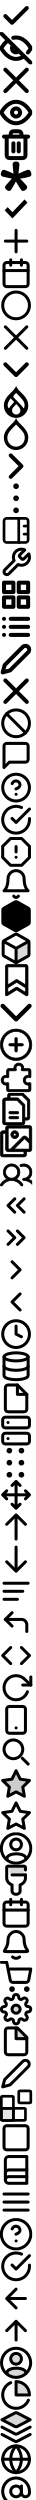
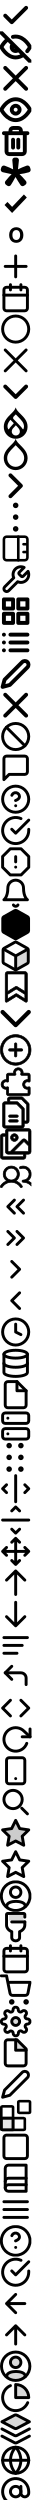
<svg xmlns="http://www.w3.org/2000/svg" xmlns:xlink="http://www.w3.org/1999/xlink">
  <symbol id="checkmark" viewBox="0 0 24 24">
    <path d="M20 6 9 17l-5-5" fill="none" stroke="currentColor" stroke-width="3" stroke-linecap="round" stroke-linejoin="round" />
  </symbol>
  <use xlink:href="#checkmark" width="24" height="24" />
  <view id="checkmark-view" viewBox="0 0 24 24" />
  <symbol id="hide" viewBox="0 0 24 24">
    <path d="M17.94 17.94A10.07 10.07 0 0 1 12 20c-7 0-11-8-11-8a18.45 18.45 0 0 1 5.06-5.94M9.9 4.24A9.12 9.12 0 0 1 12 4c7 0 11 8 11 8a18.5 18.5 0 0 1-2.16 3.19m-6.72-1.07a3 3 0 1 1-4.24-4.24M1 1l22 22" fill="none" stroke="currentColor" stroke-width="3" stroke-linecap="round" stroke-linejoin="round" />
  </symbol>
  <use xlink:href="#hide" y="24" width="24" height="24" />
  <view id="hide-view" viewBox="0 24 24 24" />
  <symbol id="remove" viewBox="0 0 24 24">
    <path d="M20 4 4 20M4 4l16 16" fill="none" stroke="currentColor" stroke-width="3" stroke-linecap="round" stroke-linejoin="round" />
  </symbol>
  <use xlink:href="#remove" y="48" width="24" height="24" />
  <view id="remove-view" viewBox="0 48 24 24" />
  <symbol id="show" viewBox="0 0 24 24">
    <g fill="none" stroke="currentColor" stroke-width="3" stroke-linecap="round" stroke-linejoin="round">
      <path d="M1 12s4-8 11-8 11 8 11 8-4 8-11 8-11-8-11-8z" />
      <circle cx="12" cy="12" r="3" />
    </g>
  </symbol>
  <use xlink:href="#show" y="72" width="24" height="24" />
  <view id="show-view" viewBox="0 72 24 24" />
  <symbol id="trash" viewBox="0 0 24 24">
    <path d="M3 6h18m-2 0v14a2 2 0 0 1-2 2H7a2 2 0 0 1-2-2V6m3 0V4a2 2 0 0 1 2-2h4a2 2 0 0 1 2 2v2m-6 5v6m4-6v6" fill="none" stroke="currentColor" stroke-width="3" stroke-linecap="round" stroke-linejoin="round" />
  </symbol>
  <use xlink:href="#trash" y="96" width="24" height="24" />
  <view id="trash-view" viewBox="0 96 24 24" />
  <symbol id="asterisk" viewBox="0 0 24 24">
    <path fill="currentColor" d="M2.04 11.869a1.973 1.973 0 0 1-1.39-2.53l.388-1.2a1.976 1.976 0 0 1 2.564-1.254c2.867 1.067 5.02 2.008 6.454 2.826-.31-2.963-.521-5.3-.633-7.013C9.35 1.584 10.245.671 11.36.671h1.172c1.129 0 2.036.933 1.96 2.06-.135 1.991-.378 4.307-.734 6.944 1.993-1.004 4.214-1.947 6.668-2.83 1.044-.376 2.182.202 2.524 1.258l.437 1.35c.338 1.045-.23 2.173-1.287 2.477a43.855 43.855 0 0 1-7.143 1.447c1.215 1.057 2.841 2.795 4.88 5.213a1.978 1.978 0 0 1-.38 2.888l-1.005.713c-.89.63-2.124.432-2.736-.472-1.14-1.684-2.421-3.75-3.843-6.2-1.316 2.507-2.515 4.58-3.596 6.212-.6.906-1.828 1.09-2.71.454l-.98-.707a1.986 1.986 0 0 1-.376-2.877c2.115-2.555 3.676-4.296 4.683-5.224-2.375-.459-4.66-.963-6.854-1.508Z" />
  </symbol>
  <use xlink:href="#asterisk" y="120" width="24" height="24" />
  <view id="asterisk-view" viewBox="0 120 24 24" />
  <symbol id="checked" viewBox="0 0 24 24">
    <path fill="currentColor" d="m5.692 10.644 3.58 3.758 9.036-9.489 2.226 2.34L9.272 19.088l-5.806-6.103 2.226-2.34Z" />
  </symbol>
  <use xlink:href="#checked" y="144" width="24" height="24" />
  <view id="checked-view" viewBox="0 144 24 24" />
+   <symbol id="toggle-unchecked" viewBox="0 0 24 24">
+     <path d="M17.898 11.977c0 1.27-.24 2.349-.722 3.239-.477.89-1.129 1.57-1.954 2.04-.822.466-1.747.698-2.773.698-1.034 0-1.962-.234-2.784-.704-.822-.47-1.472-1.15-1.95-2.04C7.24 14.32 7 13.242 7 11.977c0-1.269.239-2.348.716-3.238.477-.89 1.127-1.569 1.949-2.034.822-.47 1.75-.705 2.784-.705 1.026 0 1.95.235 2.773.705.825.465 1.477 1.143 1.954 2.034.481.89.722 1.97.722 3.238Zm-2.495 0c0-.822-.123-1.515-.369-2.08-.242-.564-.585-.992-1.028-1.283-.444-.292-.962-.438-1.557-.438s-1.114.146-1.557.438c-.443.291-.788.72-1.034 1.284-.242.564-.364 1.257-.364 2.08 0 .821.122 1.514.364 2.079.246.564.59.992 1.034 1.284.443.292.962.437 1.557.437s1.114-.145 1.557-.437c.443-.292.786-.72 1.028-1.284.246-.565.37-1.258.37-2.08Z" fill="currentColor" />
+   </symbol>
+   <use xlink:href="#toggle-unchecked" y="168" width="24" height="24" />
+   <view id="toggle-unchecked-view" viewBox="0 168 24 24" />
  <symbol id="add" viewBox="0 0 24 24">
    <path d="M12 4v16m-8-8h16" fill="none" stroke="currentColor" stroke-width="2.25" stroke-linecap="round" stroke-linejoin="round" />
  </symbol>
-   <use xlink:href="#add" y="168" width="24" height="24" />
-   <view id="add-view" viewBox="0 168 24 24" />
+   <use xlink:href="#add" y="192" width="24" height="24" />
+   <view id="add-view" viewBox="0 192 24 24" />
  <symbol id="calendar" viewBox="0 0 24 24">
    <g fill="none" stroke="currentColor" stroke-width="2.25" stroke-linecap="round" stroke-linejoin="round">
      <rect x="3" y="4" width="18" height="18" rx="2" ry="2" />
      <path d="M16 2v4M8 2v4m-5 4h18" />
    </g>
  </symbol>
-   <use xlink:href="#calendar" y="192" width="24" height="24" />
-   <view id="calendar-view" viewBox="0 192 24 24" />
+   <use xlink:href="#calendar" y="216" width="24" height="24" />
+   <view id="calendar-view" viewBox="0 216 24 24" />
  <symbol id="circle" viewBox="0 0 24 24">
    <circle cx="12" cy="12" r="10" fill="none" stroke="currentColor" stroke-width="2.25" stroke-linecap="round" stroke-linejoin="round" />
  </symbol>
-   <use xlink:href="#circle" y="216" width="24" height="24" />
-   <view id="circle-view" viewBox="0 216 24 24" />
+   <use xlink:href="#circle" y="240" width="24" height="24" />
+   <view id="circle-view" viewBox="0 240 24 24" />
  <symbol id="close" viewBox="0 0 24 24">
    <path d="M20 4 4 20M4 4l16 16" fill="none" stroke="currentColor" stroke-width="2.25" stroke-linecap="round" stroke-linejoin="round" />
  </symbol>
-   <use xlink:href="#close" y="240" width="24" height="24" />
-   <view id="close-view" viewBox="0 240 24 24" />
+   <use xlink:href="#close" y="264" width="24" height="24" />
+   <view id="close-view" viewBox="0 264 24 24" />
  <symbol id="drop" viewBox="0 0 24 24">
    <path d="m4 8 8 8 8-8" fill="none" stroke="currentColor" stroke-width="3" stroke-linecap="round" stroke-linejoin="round" />
  </symbol>
-   <use xlink:href="#drop" y="264" width="24" height="24" />
-   <view id="drop-view" viewBox="0 264 24 24" />
+   <use xlink:href="#drop" y="288" width="24" height="24" />
+   <view id="drop-view" viewBox="0 288 24 24" />
  <symbol id="drupal" viewBox="0 0 24 24">
    <path d="M15.792 5.064C14.088 3.408 12.504 1.824 12.024 0c-.48 1.824-2.064 3.408-3.768 5.064-2.496 2.496-5.352 5.352-5.352 9.648-.144 5.016 3.888 9.192 8.904 9.288 5.016.096 9.216-3.888 9.288-8.904v-.384c.048-4.296-2.808-7.152-5.304-9.648ZM7.56 15.528a5.498 5.498 0 0 0-.696 1.128c-.048.048-.096.12-.168.12h-.048c-.216 0-.432-.384-.432-.384-.048-.096-.12-.216-.168-.312L6 15.984c-.552-1.2-.096-2.904-.096-2.904.216-.816.6-1.632 1.08-2.328.312-.432.648-.864.984-1.296l.432.432 2.04 2.064c.096.096.096.216 0 .312L8.328 14.64l-.768.888Zm4.56 5.952c-1.728 0-3.168-1.416-3.12-3.168 0-.768.312-1.512.768-2.064.648-.768 1.464-1.56 2.376-2.592 1.032 1.128 1.728 1.848 2.376 2.736.048.048.096.12.12.216.336.528.552 1.128.552 1.776.072 1.728-1.344 3.096-3.072 3.096Zm5.904-5.016a.497.497 0 0 1-.312.264h-.048a.913.913 0 0 1-.312-.216c-.552-.816-1.176-1.608-1.848-2.28l-.816-.864-2.76-2.856a35.757 35.757 0 0 1-1.632-1.68c0-.048-.048-.048-.048-.048a1.218 1.218 0 0 1-.216-.432v-.096c-.096-.48.096-.96.432-1.296.528-.528 1.08-1.08 1.608-1.632.552.6 1.176 1.2 1.776 1.824 1.2 1.128 2.28 2.376 3.288 3.72.816 1.176 1.248 2.496 1.248 3.936-.096.504-.168 1.104-.36 1.656Z" />
  </symbol>
-   <use xlink:href="#drupal" y="288" width="24" height="24" />
-   <view id="drupal-view" viewBox="0 288 24 24" />
+   <use xlink:href="#drupal" y="312" width="24" height="24" />
+   <view id="drupal-view" viewBox="0 312 24 24" />
  <symbol id="gin" viewBox="0 0 24 24">
    <path d="M12 4.92c.6.696 1.272 1.344 1.92 1.992 2.4 2.4 4.56 4.56 4.56 7.776v.408c-.096 3.528-3 6.384-6.528 6.384h-.12c-1.728-.048-3.384-.744-4.56-1.992-1.176-1.296-1.824-2.952-1.776-4.728v-.048c0-3.216 2.256-5.4 4.56-7.776A49.835 49.835 0 0 0 12 4.92ZM12 0c-.48 1.824-2.088 3.432-3.792 5.04-2.472 2.52-5.328 5.4-5.328 9.648-.12 5.04 3.912 9.216 8.904 9.312H12c4.92 0 9-3.96 9.12-8.904v-.384c0-4.296-2.88-7.128-5.352-9.648C14.088 3.432 12.48 1.824 12 0Z" />
  </symbol>
-   <use xlink:href="#gin" y="312" width="24" height="24" />
-   <view id="gin-view" viewBox="0 312 24 24" />
+   <use xlink:href="#gin" y="336" width="24" height="24" />
+   <view id="gin-view" viewBox="0 336 24 24" />
  <symbol id="handle" viewBox="0 0 24 24">
    <path d="m8 20 8-8-8-8" fill="none" stroke="currentColor" stroke-width="3" stroke-linecap="round" stroke-linejoin="round" />
  </symbol>
-   <use xlink:href="#handle" y="336" width="24" height="24" />
-   <view id="handle-view" viewBox="0 336 24 24" />
+   <use xlink:href="#handle" y="360" width="24" height="24" />
+   <view id="handle-view" viewBox="0 360 24 24" />
  <symbol id="more" viewBox="0 0 24 24">
    <path d="M12 13a1 1 0 1 0 0-2 1 1 0 0 0 0 2Zm0-9a1 1 0 1 0 0-2 1 1 0 0 0 0 2Zm0 18a1 1 0 1 0 0-2 1 1 0 0 0 0 2Z" fill="none" stroke="currentColor" stroke-width="2.25" stroke-linecap="round" stroke-linejoin="round" />
  </symbol>
-   <use xlink:href="#more" y="360" width="24" height="24" />
-   <view id="more-view" viewBox="0 360 24 24" />
+   <use xlink:href="#more" y="384" width="24" height="24" />
+   <view id="more-view" viewBox="0 384 24 24" />
  <symbol id="sidebar" viewBox="0 0 24 24">
    <g fill="none" stroke="currentColor" stroke-width="2" stroke-linecap="round" stroke-linejoin="round">
      <rect x="3" y="3" width="18" height="18" rx="2" ry="2" />
      <path d="M14 3v18m4-12.25h2m-2 6h2" />
    </g>
  </symbol>
-   <use xlink:href="#sidebar" y="384" width="24" height="24" />
-   <view id="sidebar-view" viewBox="0 384 24 24" />
+   <use xlink:href="#sidebar" y="408" width="24" height="24" />
+   <view id="sidebar-view" viewBox="0 408 24 24" />
  <symbol id="tool" viewBox="0 0 24 24">
    <path d="M14.7 6.3a1 1 0 0 0 0 1.4l1.6 1.6a1 1 0 0 0 1.4 0l3.77-3.77a6 6 0 0 1-7.94 7.94l-6.91 6.91a2.12 2.12 0 0 1-3-3l6.91-6.91a6 6 0 0 1 7.94-7.94l-3.76 3.76z" fill="none" stroke="currentColor" stroke-width="2.25" stroke-linecap="round" stroke-linejoin="round" />
  </symbol>
-   <use xlink:href="#tool" y="408" width="24" height="24" />
-   <view id="tool-view" viewBox="0 408 24 24" />
+   <use xlink:href="#tool" y="432" width="24" height="24" />
+   <view id="tool-view" viewBox="0 432 24 24" />
  <symbol id="grid" viewBox="0 0 24 24">
    <path d="M3 3h7v7H3zm11 0h7v7h-7zm0 11h7v7h-7zM3 14h7v7H3z" fill="none" stroke="currentColor" stroke-width="3" stroke-linecap="round" stroke-linejoin="round" />
  </symbol>
-   <use xlink:href="#grid" y="432" width="24" height="24" />
-   <view id="grid-view" viewBox="0 432 24 24" />
+   <use xlink:href="#grid" y="456" width="24" height="24" />
+   <view id="grid-view" viewBox="0 456 24 24" />
  <symbol id="list" viewBox="0 0 24 24">
    <path d="M8 6h13M8 12h13M8 18h13M3 6h.01M3 12h.01M3 18h.01" fill="none" stroke="currentColor" stroke-width="3" stroke-linecap="round" stroke-linejoin="round" />
  </symbol>
-   <use xlink:href="#list" y="456" width="24" height="24" />
-   <view id="list-view" viewBox="0 456 24 24" />
+   <use xlink:href="#list" y="480" width="24" height="24" />
+   <view id="list-view" viewBox="0 480 24 24" />
  <symbol id="media-edit" viewBox="0 0 24 24">
    <path d="M17 3a2.828 2.828 0 1 1 4 4L7.5 20.5 2 22l1.5-5.5L17 3z" fill="none" stroke="currentColor" stroke-width="3" stroke-linecap="round" stroke-linejoin="round" />
  </symbol>
-   <use xlink:href="#media-edit" y="480" width="24" height="24" />
-   <view id="media-edit-view" viewBox="0 480 24 24" />
+   <use xlink:href="#media-edit" y="504" width="24" height="24" />
+   <view id="media-edit-view" viewBox="0 504 24 24" />
  <symbol id="media-remove" viewBox="0 0 24 24">
    <path d="M20 4 4 20M4 4l16 16" fill="none" stroke="currentColor" stroke-width="3" stroke-linecap="round" stroke-linejoin="round" />
  </symbol>
-   <use xlink:href="#media-remove" y="504" width="24" height="24" />
-   <view id="media-remove-view" viewBox="0 504 24 24" />
+   <use xlink:href="#media-remove" y="528" width="24" height="24" />
+   <view id="media-remove-view" viewBox="0 528 24 24" />
  <symbol id="error" viewBox="0 0 24 24">
    <g fill="none" stroke="currentColor" stroke-width="2.25" stroke-linecap="round" stroke-linejoin="round">
      <circle cx="12" cy="12" r="10" />
      <path d="m4.93 4.93 14.14 14.14" />
    </g>
  </symbol>
-   <use xlink:href="#error" y="528" width="24" height="24" />
-   <view id="error-view" viewBox="0 528 24 24" />
+   <use xlink:href="#error" y="552" width="24" height="24" />
+   <view id="error-view" viewBox="0 552 24 24" />
  <symbol id="info" viewBox="0 0 24 24">
    <path d="M21 15a2 2 0 0 1-2 2H7l-4 4V5a2 2 0 0 1 2-2h14a2 2 0 0 1 2 2z" fill="none" stroke="currentColor" stroke-width="2.25" stroke-linecap="round" stroke-linejoin="round" />
  </symbol>
-   <use xlink:href="#info" y="552" width="24" height="24" />
-   <view id="info-view" viewBox="0 552 24 24" />
+   <use xlink:href="#info" y="576" width="24" height="24" />
+   <view id="info-view" viewBox="0 576 24 24" />
  <symbol id="question" viewBox="0 0 24 24">
    <g fill="none" stroke="currentColor" stroke-width="2.25" stroke-linecap="round" stroke-linejoin="round">
      <circle cx="12" cy="12" r="10" />
      <path d="M9.09 9a3 3 0 0 1 5.83 1c0 2-3 3-3 3m.08 4h.01" />
    </g>
  </symbol>
-   <use xlink:href="#question" y="576" width="24" height="24" />
-   <view id="question-view" viewBox="0 576 24 24" />
+   <use xlink:href="#question" y="600" width="24" height="24" />
+   <view id="question-view" viewBox="0 600 24 24" />
  <symbol id="status" viewBox="0 0 24 24">
    <g fill="none" stroke="currentColor" stroke-width="2.25" stroke-linecap="round" stroke-linejoin="round">
      <path d="M22 11.08V12a10 10 0 1 1-5.93-9.14" />
      <path d="M22 4 12 14.01l-3-3" />
    </g>
  </symbol>
-   <use xlink:href="#status" y="600" width="24" height="24" />
-   <view id="status-view" viewBox="0 600 24 24" />
+   <use xlink:href="#status" y="624" width="24" height="24" />
+   <view id="status-view" viewBox="0 624 24 24" />
  <symbol id="warning" viewBox="0 0 24 24">
    <path d="M7.86 2h8.28L22 7.86v8.28L16.14 22H7.86L2 16.14V7.86L7.86 2zM12 8v4m0 4h.01" fill="none" stroke="currentColor" stroke-width="2.25" stroke-linecap="round" stroke-linejoin="round" />
  </symbol>
-   <use xlink:href="#warning" y="624" width="24" height="24" />
-   <view id="warning-view" viewBox="0 624 24 24" />
+   <use xlink:href="#warning" y="648" width="24" height="24" />
+   <view id="warning-view" viewBox="0 648 24 24" />
  <symbol id="announcement" viewBox="0 0 24 24">
    <path d="M18 8A6 6 0 0 0 6 8c0 7-3 9-3 9h18s-3-2-3-9m-4.27 13a2 2 0 0 1-3.46 0" fill="none" stroke="currentColor" stroke-width="2.25" stroke-linecap="round" stroke-linejoin="round" />
  </symbol>
-   <use xlink:href="#announcement" y="648" width="24" height="24" />
-   <view id="announcement-view" viewBox="0 648 24 24" />
+   <use xlink:href="#announcement" y="672" width="24" height="24" />
+   <view id="announcement-view" viewBox="0 672 24 24" />
  <symbol id="block" viewBox="0 0 24 24">
    <g stroke="currentColor" stroke-width="2.25" stroke-linecap="round" stroke-linejoin="round">
      <path d="M12.667 1.3h0l.005.003 8.55 4.798.003.001c.2.114.364.277.477.469.114.193.173.41.173.63V16.8c0 .22-.06.436-.173.63a1.298 1.298 0 0 1-.477.468h-.002l-8.551 4.8-.005.002a1.353 1.353 0 0 1-1.334 0l-.005-.003-8.55-4.798-.003-.001a1.298 1.298 0 0 1-.477-.469 1.243 1.243 0 0 1-.173-.629V7.2c0-.22.06-.437.173-.63a1.298 1.298 0 0 1 .48-.469l8.55-4.798h0l.005-.003a1.354 1.354 0 0 1 1.334 0Z" />
      <path d="m3 7 9 5 9-5m-9 16V12" />
    </g>
  </symbol>
-   <use xlink:href="#block" y="672" width="24" height="24" />
-   <view id="block-view" viewBox="0 672 24 24" />
+   <use xlink:href="#block" y="696" width="24" height="24" />
+   <view id="block-view" viewBox="0 696 24 24" />
  <symbol id="blocks" viewBox="0 0 24 24">
    <g fill="none" stroke="currentColor" stroke-width="2.25" stroke-linecap="round" stroke-linejoin="round">
      <path d="M12.643 1.544h0l.004.002 8.373 4.699h.002c.193.11.35.266.459.45.109.186.165.394.166.605v9.4c0 .21-.057.42-.166.604a1.248 1.248 0 0 1-.46.452l-8.374 4.698-.004.002a1.301 1.301 0 0 1-1.284 0l-.004-.002-8.373-4.698-.002-.002a1.248 1.248 0 0 1-.46-.45 1.193 1.193 0 0 1-.165-.604V7.3c0-.211.057-.42.166-.604.109-.185.266-.34.459-.45l.002-.001 8.373-4.699h0l.004-.002a1.303 1.303 0 0 1 1.284 0Z" />
      <path d="M3.188 7.104 12.001 12l8.812-4.896M12 22.77V12" />
    </g>
    <path d="m12 12 9.5-5v10.5L12 23V12Z" fill="currentColor" fill-opacity=".15" />
  </symbol>
-   <use xlink:href="#blocks" y="696" width="24" height="24" />
-   <view id="blocks-view" viewBox="0 696 24 24" />
+   <use xlink:href="#blocks" y="720" width="24" height="24" />
+   <view id="blocks-view" viewBox="0 720 24 24" />
  <symbol id="bookmarks" viewBox="0 0 24 24">
    <path d="M19.04 0H5.88A1.88 1.88 0 0 0 4 1.88v20.68a.94.94 0 0 0 1.438.797l7.022-4.389 7.023 4.389a.939.939 0 0 0 1.437-.797V1.88A1.88 1.88 0 0 0 19.04 0Zm0 1.88v13.345l-6.083-3.801a.94.94 0 0 0-.996 0l-6.081 3.8V1.88h13.16Zm-6.083 15.184a.94.94 0 0 0-.996 0l-6.081 3.8v-3.423l6.58-4.113 6.58 4.113v3.424l-6.083-3.801Z" fill="currentColor" stroke="currentColor" stroke-width=".5" stroke-linecap="round" stroke-linejoin="round" />
  </symbol>
-   <use xlink:href="#bookmarks" y="720" width="24" height="24" />
-   <view id="bookmarks-view" viewBox="0 720 24 24" />
+   <use xlink:href="#bookmarks" y="744" width="24" height="24" />
+   <view id="bookmarks-view" viewBox="0 744 24 24" />
  <symbol id="chevron-down" viewBox="0 0 24 24">
    <path d="m2 7 10 10L22 7" fill="none" stroke="currentColor" stroke-width="3.25" stroke-linecap="round" stroke-linejoin="round" />
  </symbol>
-   <use xlink:href="#chevron-down" y="744" width="24" height="24" />
-   <view id="chevron-down-view" viewBox="0 744 24 24" />
+   <use xlink:href="#chevron-down" y="768" width="24" height="24" />
+   <view id="chevron-down-view" viewBox="0 768 24 24" />
  <symbol id="create" viewBox="0 0 24 24">
    <path d="M12 .25A11.75 11.75 0 1 0 23.75 12 11.762 11.762 0 0 0 12 .25Zm0 21.692A9.943 9.943 0 1 1 21.942 12 9.954 9.954 0 0 1 12 21.942ZM17.423 12a.903.903 0 0 1-.904.904h-3.615v3.615a.904.904 0 1 1-1.808 0v-3.615H7.481a.904.904 0 1 1 0-1.808h3.615V7.481a.904.904 0 1 1 1.808 0v3.615h3.615a.903.903 0 0 1 .904.904Z" fill="currentColor" stroke="currentColor" stroke-width=".5" stroke-linecap="round" stroke-linejoin="round" />
  </symbol>
-   <use xlink:href="#create" y="768" width="24" height="24" />
-   <view id="create-view" viewBox="0 768 24 24" />
+   <use xlink:href="#create" y="792" width="24" height="24" />
+   <view id="create-view" viewBox="0 792 24 24" />
  <symbol id="extend-new" viewBox="0 0 24 24">
    <path d="M22.715 16.35a.825.825 0 0 0-.793-.048 2.063 2.063 0 1 1 0-3.729.825.825 0 0 0 1.178-.746V7.425a1.65 1.65 0 0 0-1.65-1.65h-3.736a3.725 3.725 0 0 0-1.148-3.119 3.713 3.713 0 0 0-6.23 3.119H6.6a1.65 1.65 0 0 0-1.65 1.65v3.322a3.726 3.726 0 0 0-3.91 2.437 3.72 3.72 0 0 0 3.91 4.947v3.319A1.65 1.65 0 0 0 6.6 23.1h14.85a1.65 1.65 0 0 0 1.65-1.65v-4.402a.824.824 0 0 0-.385-.699Zm-1.265 5.1H6.6v-4.402a.825.825 0 0 0-1.18-.746 2.061 2.061 0 1 1 0-3.729.825.825 0 0 0 1.18-.746V7.425h4.815a.825.825 0 0 0 .746-1.18 2.063 2.063 0 1 1 3.729 0 .825.825 0 0 0 .745 1.18h4.815v3.324a3.713 3.713 0 1 0 0 7.379v3.322Z" fill="currentColor" stroke="currentColor" stroke-width=".55" stroke-linecap="round" stroke-linejoin="round" />
  </symbol>
-   <use xlink:href="#extend-new" y="792" width="24" height="24" />
-   <view id="extend-new-view" viewBox="0 792 24 24" />
+   <use xlink:href="#extend-new" y="816" width="24" height="24" />
+   <view id="extend-new-view" viewBox="0 816 24 24" />
  <symbol id="files" viewBox="0 0 24 24">
    <path d="M22.005 4.841 17.397.233a.92.92 0 0 0-.651-.27H7.53a1.843 1.843 0 0 0-1.844 1.844V3.65H3.843A1.843 1.843 0 0 0 2 5.493v16.589a1.844 1.844 0 0 0 1.843 1.843h12.902a1.843 1.843 0 0 0 1.844-1.843v-1.843h1.843a1.843 1.843 0 0 0 1.843-1.844V5.493a.922.922 0 0 0-.27-.652Zm-5.26 17.24H3.844V5.494h8.835l4.067 4.068v12.521Zm3.687-3.686h-1.843V9.18a.92.92 0 0 0-.27-.652L13.711 3.92a.922.922 0 0 0-.652-.27H7.53V1.807h8.835l4.068 4.067v12.521ZM13.98 14.71a.921.921 0 0 1-.922.922H7.53a.921.921 0 1 1 0-1.844h5.53a.921.921 0 0 1 .922.922Zm0 3.686a.921.921 0 0 1-.922.922H7.53a.921.921 0 1 1 0-1.843h5.53a.921.921 0 0 1 .922.921Z" fill="currentColor" stroke="currentColor" stroke-width=".5" stroke-linecap="round" stroke-linejoin="round" />
  </symbol>
-   <use xlink:href="#files" y="816" width="24" height="24" />
-   <view id="files-view" viewBox="0 816 24 24" />
+   <use xlink:href="#files" y="840" width="24" height="24" />
+   <view id="files-view" viewBox="0 840 24 24" />
  <symbol id="media" viewBox="0 0 24 24">
    <path d="M21.792.25H6.125a1.958 1.958 0 0 0-1.958 1.958v1.959H2.208A1.958 1.958 0 0 0 .25 6.125v15.667a1.959 1.959 0 0 0 1.958 1.958h15.667a1.959 1.959 0 0 0 1.958-1.958v-1.959h1.959a1.958 1.958 0 0 0 1.958-1.958V2.208A1.959 1.959 0 0 0 21.792.25ZM6.125 2.208h15.667V10.7l-2.044-2.044a1.959 1.959 0 0 0-2.769 0l-9.218 9.219H6.125V2.208Zm11.75 19.584H2.208V6.125h1.959v11.75a1.959 1.959 0 0 0 1.958 1.958h11.75v1.959Zm3.917-3.917h-11.26l7.833-7.833 3.427 3.427v4.406ZM11.02 10.042a2.938 2.938 0 1 0 0-5.876 2.938 2.938 0 0 0 0 5.876Zm0-3.917a.98.98 0 1 1 0 1.96.98.98 0 0 1 0-1.96Z" fill="currentColor" stroke="currentColor" stroke-width=".5" stroke-linecap="round" stroke-linejoin="round" />
  </symbol>
-   <use xlink:href="#media" y="840" width="24" height="24" />
-   <view id="media-view" viewBox="0 840 24 24" />
+   <use xlink:href="#media" y="864" width="24" height="24" />
+   <view id="media-view" viewBox="0 864 24 24" />
  <symbol id="people-new" viewBox="0 0 24 24">
    <path d="M12.091 16.286a6.188 6.188 0 1 0-6.857 0 9.881 9.881 0 0 0-4.871 3.888.825.825 0 1 0 1.382.902 8.25 8.25 0 0 1 13.833 0 .825.825 0 0 0 1.382-.902 9.881 9.881 0 0 0-4.87-3.888Zm-7.966-5.148a4.538 4.538 0 1 1 9.075 0 4.538 4.538 0 0 1-9.075 0Zm21.67 10.178a.825.825 0 0 1-1.14-.24 8.232 8.232 0 0 0-6.917-3.751.825.825 0 0 1 0-1.65 4.538 4.538 0 1 0-1.686-8.753.825.825 0 1 1-.612-1.53 6.188 6.188 0 0 1 5.726 10.894 9.881 9.881 0 0 1 4.87 3.888.825.825 0 0 1-.24 1.142Z" fill="currentColor" stroke="currentColor" stroke-width=".55" stroke-linecap="round" stroke-linejoin="round" />
  </symbol>
-   <use xlink:href="#people-new" y="864" width="24" height="24" />
-   <view id="people-new-view" viewBox="0 864 24 24" />
+   <use xlink:href="#people-new" y="888" width="24" height="24" />
+   <view id="people-new-view" viewBox="0 888 24 24" />
  <symbol id="first" viewBox="0 0 24 24">
    <path d="m11 17-5-5 5-5m7 10-5-5 5-5" fill="none" stroke="currentColor" stroke-width="2.25" stroke-linecap="round" stroke-linejoin="round" />
  </symbol>
-   <use xlink:href="#first" y="888" width="24" height="24" />
-   <view id="first-view" viewBox="0 888 24 24" />
+   <use xlink:href="#first" y="912" width="24" height="24" />
+   <view id="first-view" viewBox="0 912 24 24" />
  <symbol id="last" viewBox="0 0 24 24">
    <path d="m13 17 5-5-5-5M6 17l5-5-5-5" fill="none" stroke="currentColor" stroke-width="2.25" stroke-linecap="round" stroke-linejoin="round" />
  </symbol>
-   <use xlink:href="#last" y="912" width="24" height="24" />
-   <view id="last-view" viewBox="0 912 24 24" />
+   <use xlink:href="#last" y="936" width="24" height="24" />
+   <view id="last-view" viewBox="0 936 24 24" />
  <symbol id="next" viewBox="0 0 24 24">
    <path d="m9 18 6-6-6-6" fill="none" stroke="currentColor" stroke-width="2.25" stroke-linecap="round" stroke-linejoin="round" />
  </symbol>
-   <use xlink:href="#next" y="936" width="24" height="24" />
-   <view id="next-view" viewBox="0 936 24 24" />
+   <use xlink:href="#next" y="960" width="24" height="24" />
+   <view id="next-view" viewBox="0 960 24 24" />
  <symbol id="prev" viewBox="0 0 24 24">
    <path d="m15 18-6-6 6-6" fill="none" stroke="currentColor" stroke-width="2.25" stroke-linecap="round" stroke-linejoin="round" />
  </symbol>
-   <use xlink:href="#prev" y="960" width="24" height="24" />
-   <view id="prev-view" viewBox="0 960 24 24" />
+   <use xlink:href="#prev" y="984" width="24" height="24" />
+   <view id="prev-view" viewBox="0 984 24 24" />
  <symbol id="clock" viewBox="0 0 24 24">
    <g fill="none" stroke="currentColor" stroke-width="2.25" stroke-linecap="round" stroke-linejoin="round">
      <circle cx="12" cy="12" r="10" />
      <path d="M12 6v6l4 2" />
    </g>
  </symbol>
-   <use xlink:href="#clock" y="984" width="24" height="24" />
-   <view id="clock-view" viewBox="0 984 24 24" />
+   <use xlink:href="#clock" y="1008" width="24" height="24" />
+   <view id="clock-view" viewBox="0 1008 24 24" />
  <symbol id="database" viewBox="0 0 24 24">
    <g fill="none" stroke="currentColor" stroke-width="2.25" stroke-linecap="round" stroke-linejoin="round">
      <ellipse cx="12" cy="5" rx="9" ry="3" />
      <path d="M21 12c0 1.66-4 3-9 3s-9-1.34-9-3" />
      <path d="M3 5v14c0 1.66 4 3 9 3s9-1.34 9-3V5" />
    </g>
  </symbol>
-   <use xlink:href="#database" y="1008" width="24" height="24" />
-   <view id="database-view" viewBox="0 1008 24 24" />
+   <use xlink:href="#database" y="1032" width="24" height="24" />
+   <view id="database-view" viewBox="0 1032 24 24" />
  <symbol id="php" viewBox="0 0 24 24">
    <g fill="none" stroke="currentColor" stroke-width="2.25" stroke-linecap="round" stroke-linejoin="round">
      <path d="M13 2H6a2 2 0 0 0-2 2v16a2 2 0 0 0 2 2h12a2 2 0 0 0 2-2V9z" />
      <path d="M13 2v7h7" />
    </g>
  </symbol>
-   <use xlink:href="#php" y="1032" width="24" height="24" />
-   <view id="php-view" viewBox="0 1032 24 24" />
+   <use xlink:href="#php" y="1056" width="24" height="24" />
+   <view id="php-view" viewBox="0 1056 24 24" />
  <symbol id="server" viewBox="0 0 24 24">
    <g fill="none" stroke="currentColor" stroke-width="2.25" stroke-linecap="round" stroke-linejoin="round">
      <rect x="2" y="2" width="20" height="8" rx="2" ry="2" />
      <rect x="2" y="14" width="20" height="8" rx="2" ry="2" />
      <path d="M6 6h.01M6 18h.01" />
    </g>
  </symbol>
-   <use xlink:href="#server" y="1056" width="24" height="24" />
-   <view id="server-view" viewBox="0 1056 24 24" />
+   <use xlink:href="#server" y="1080" width="24" height="24" />
+   <view id="server-view" viewBox="0 1080 24 24" />
  <symbol id="drag-dots" viewBox="0 0 24 24">
    <path d="M7 13a1 1 0 1 0 0-2 1 1 0 0 0 0 2Zm0-9a1 1 0 1 0 0-2 1 1 0 0 0 0 2Zm0 18a1 1 0 1 0 0-2 1 1 0 0 0 0 2Zm9-9a1 1 0 1 0 0-2 1 1 0 0 0 0 2Zm0-9a1 1 0 1 0 0-2 1 1 0 0 0 0 2Zm0 18a1 1 0 1 0 0-2 1 1 0 0 0 0 2Z" fill="none" stroke="currentColor" stroke-width="2.25" stroke-linecap="round" stroke-linejoin="round" />
  </symbol>
-   <use xlink:href="#drag-dots" y="1080" width="24" height="24" />
-   <view id="drag-dots-view" viewBox="0 1080 24 24" />
+   <use xlink:href="#drag-dots" y="1104" width="24" height="24" />
+   <view id="drag-dots-view" viewBox="0 1104 24 24" />
+   <symbol id="drag-x" viewBox="0 0 24 24">
+     <path d="m5 9-3 3 3 3m14-6 3 3-3 3M12 2v20" fill="none" stroke="currentColor" stroke-width="2.25" stroke-linecap="round" stroke-linejoin="round" />
+   </symbol>
+   <use xlink:href="#drag-x" y="1128" width="24" height="24" />
+   <view id="drag-x-view" viewBox="0 1128 24 24" />
+   <symbol id="drag-y" viewBox="0 0 24 24">
+     <path d="m9 5 3-3 3 3m0 14-3 3-3-3m-7-7h20" fill="none" stroke="currentColor" stroke-width="2.25" stroke-linecap="round" stroke-linejoin="round" />
+   </symbol>
+   <use xlink:href="#drag-y" y="1152" width="24" height="24" />
+   <view id="drag-y-view" viewBox="0 1152 24 24" />
  <symbol id="drag" viewBox="0 0 24 24">
    <path d="m5 9-3 3 3 3M9 5l3-3 3 3m0 14-3 3-3-3M19 9l3 3-3 3M2 12h20M12 2v20" fill="none" stroke="currentColor" stroke-width="2.25" stroke-linecap="round" stroke-linejoin="round" />
  </symbol>
-   <use xlink:href="#drag" y="1104" width="24" height="24" />
-   <view id="drag-view" viewBox="0 1104 24 24" />
+   <use xlink:href="#drag" y="1176" width="24" height="24" />
+   <view id="drag-view" viewBox="0 1176 24 24" />
  <symbol id="sort-asc" viewBox="0 0 24 24">
    <path d="M12 21V3m-7 7 7-7 7 7" fill="none" stroke="currentColor" stroke-width="2.25" stroke-linecap="round" stroke-linejoin="round" />
  </symbol>
-   <use xlink:href="#sort-asc" y="1128" width="24" height="24" />
-   <view id="sort-asc-view" viewBox="0 1128 24 24" />
+   <use xlink:href="#sort-asc" y="1200" width="24" height="24" />
+   <view id="sort-asc-view" viewBox="0 1200 24 24" />
  <symbol id="sort-desc" viewBox="0 0 24 24">
    <path d="M12 3v18m7-7-7 7-7-7" fill="none" stroke="currentColor" stroke-width="2.25" stroke-linecap="round" stroke-linejoin="round" />
  </symbol>
-   <use xlink:href="#sort-desc" y="1152" width="24" height="24" />
-   <view id="sort-desc-view" viewBox="0 1152 24 24" />
+   <use xlink:href="#sort-desc" y="1224" width="24" height="24" />
+   <view id="sort-desc-view" viewBox="0 1224 24 24" />
  <symbol id="sort" viewBox="0 0 24 24">
    <path d="M3 12h14M3 6h18M3 18h10" fill="none" stroke="currentColor" stroke-width="2.25" stroke-linecap="round" stroke-linejoin="round" />
  </symbol>
-   <use xlink:href="#sort" y="1176" width="24" height="24" />
-   <view id="sort-view" viewBox="0 1176 24 24" />
+   <use xlink:href="#sort" y="1248" width="24" height="24" />
+   <view id="sort-view" viewBox="0 1248 24 24" />
  <symbol id="backtosite" viewBox="0 0 24 24">
    <g fill="none" stroke="currentColor" stroke-width="2.25" stroke-linecap="round" stroke-linejoin="round">
      <path d="M9 14 4 9l5-5" />
      <path d="M20 18v-5a4 4 0 0 0-4-4H4" />
    </g>
  </symbol>
-   <use xlink:href="#backtosite" y="1200" width="24" height="24" />
-   <view id="backtosite-view" viewBox="0 1200 24 24" />
+   <use xlink:href="#backtosite" y="1272" width="24" height="24" />
+   <view id="backtosite-view" viewBox="0 1272 24 24" />
  <symbol id="devel" viewBox="0 0 24 24">
    <path d="m16 18 6-6-6-6M8 6l-6 6 6 6" fill="none" stroke="currentColor" stroke-width="2.25" stroke-linecap="round" stroke-linejoin="round" />
  </symbol>
-   <use xlink:href="#devel" y="1224" width="24" height="24" />
-   <view id="devel-view" viewBox="0 1224 24 24" />
+   <use xlink:href="#devel" y="1296" width="24" height="24" />
+   <view id="devel-view" viewBox="0 1296 24 24" />
  <symbol id="rebuild-cache" viewBox="0 0 24 24">
    <g fill="none" stroke="currentColor" stroke-width="2.25" stroke-linecap="round" stroke-linejoin="round">
      <path d="M23 4v6h-6" />
      <path d="M20.49 15a9 9 0 1 1-2.12-9.36L23 10" />
    </g>
  </symbol>
-   <use xlink:href="#rebuild-cache" y="1248" width="24" height="24" />
-   <view id="rebuild-cache-view" viewBox="0 1248 24 24" />
+   <use xlink:href="#rebuild-cache" y="1320" width="24" height="24" />
+   <view id="rebuild-cache-view" viewBox="0 1320 24 24" />
  <symbol id="responsive-preview" viewBox="0 0 24 24">
    <g fill="none" stroke="currentColor" stroke-width="2.25" stroke-linecap="round" stroke-linejoin="round">
      <rect x="5" y="2" width="14" height="20" rx="2" ry="2" />
      <path d="M12 18h.01" />
    </g>
  </symbol>
-   <use xlink:href="#responsive-preview" y="1272" width="24" height="24" />
-   <view id="responsive-preview-view" viewBox="0 1272 24 24" />
+   <use xlink:href="#responsive-preview" y="1344" width="24" height="24" />
+   <view id="responsive-preview-view" viewBox="0 1344 24 24" />
  <symbol id="search" viewBox="0 0 24 24">
    <path d="M10 17a7 7 0 1 0 0-14 7 7 0 0 0 0 14Zm11 4-4.35-4.35" fill="none" stroke="currentColor" stroke-width="2.25" stroke-linecap="round" stroke-linejoin="round" />
  </symbol>
-   <use xlink:href="#search" y="1296" width="24" height="24" />
-   <view id="search-view" viewBox="0 1296 24 24" />
+   <use xlink:href="#search" y="1368" width="24" height="24" />
+   <view id="search-view" viewBox="0 1368 24 24" />
  <symbol id="shortcut-filled" viewBox="0 0 24 24">
    <path d="m12 2 3.09 6.26L22 9.27l-5 4.87 1.18 6.88L12 17.77l-6.18 3.25L7 14.14 2 9.27l6.91-1.01L12 2z" fill="currentColor" fill-opacity=".2" stroke="currentColor" stroke-width="2.25" stroke-linecap="round" stroke-linejoin="round" />
  </symbol>
-   <use xlink:href="#shortcut-filled" y="1320" width="24" height="24" />
-   <view id="shortcut-filled-view" viewBox="0 1320 24 24" />
+   <use xlink:href="#shortcut-filled" y="1392" width="24" height="24" />
+   <view id="shortcut-filled-view" viewBox="0 1392 24 24" />
  <symbol id="shortcut" viewBox="0 0 24 24">
    <path d="m12 2 3.09 6.26L22 9.27l-5 4.87 1.18 6.88L12 17.77l-6.18 3.25L7 14.14 2 9.27l6.91-1.01L12 2z" fill="none" stroke="currentColor" stroke-width="2.25" stroke-linecap="round" stroke-linejoin="round" />
  </symbol>
-   <use xlink:href="#shortcut" y="1344" width="24" height="24" />
-   <view id="shortcut-view" viewBox="0 1344 24 24" />
+   <use xlink:href="#shortcut" y="1416" width="24" height="24" />
+   <view id="shortcut-view" viewBox="0 1416 24 24" />
  <symbol id="user" viewBox="0 0 24 24">
    <g fill="none" stroke="currentColor" stroke-width="2.25" stroke-linecap="round" stroke-linejoin="round">
      <path d="M12 13a4 4 0 1 0 0-8 4 4 0 0 0 0 8Zm-6.75 7v-.667C5.25 17 9.314 16 12.25 16s7 1 7 3.333V20" />
      <path d="M23 12c0 6.075-4.925 11-11 11S1 18.075 1 12 5.925 1 12 1s11 4.925 11 11Z" />
    </g>
  </symbol>
-   <use xlink:href="#user" y="1368" width="24" height="24" />
-   <view id="user-view" viewBox="0 1368 24 24" />
+   <use xlink:href="#user" y="1440" width="24" height="24" />
+   <view id="user-view" viewBox="0 1440 24 24" />
  <symbol id="appearance" viewBox="0 0 24 24">
    <g fill="none" stroke="currentColor" stroke-width="2.25" stroke-linecap="round" stroke-linejoin="round">
      <path d="M9 7.75h10" />
      <path fill="currentColor" fill-opacity=".15" stroke="none" d="M7 2.25h11v4.5H7z" />
      <path d="M19 4.077v-2.02c0-.445-.448-.807-1-.807H6c-.552 0-1 .362-1 .808v8.077c.004 2.175 1.562 4.153 4 5.077v4.615c0 1.338 1.343 2.423 3 2.423s3-1.085 3-2.423v-4.615c2.438-.924 3.997-2.902 4-5.077V7.75" />
    </g>
  </symbol>
-   <use xlink:href="#appearance" y="1392" width="24" height="24" />
-   <view id="appearance-view" viewBox="0 1392 24 24" />
+   <use xlink:href="#appearance" y="1464" width="24" height="24" />
+   <view id="appearance-view" viewBox="0 1464 24 24" />
  <symbol id="bat" viewBox="0 0 24 24">
    <g fill="none" stroke="currentColor" stroke-width="2.25" stroke-linecap="round" stroke-linejoin="round">
      <rect x="3" y="4" width="18" height="18" rx="2" ry="2" />
      <path d="M16 2v4M8 2v4m-5 4h18" />
    </g>
  </symbol>
-   <use xlink:href="#bat" y="1416" width="24" height="24" />
-   <view id="bat-view" viewBox="0 1416 24 24" />
-   <symbol id="commerce-inbox" viewBox="0 0 24 24">
-     <path d="M9.4 21c.7.6 1.6 1 2.6 1s1.9-.4 2.6-1M18 8c0-1.6-.6-3.1-1.8-4.2C15.1 2.6 13.6 2 12 2s-3.1.6-4.2 1.8S6 6.4 6 8c0 3.1-.8 5.2-1.7 6.6-.7 1.2-1.1 1.8-1.1 1.9 0 .2.1.3.2.4.2.1.8.1 2 .1h13.2c1.2 0 1.8 0 1.9-.1.1-.1.2-.2.2-.4s-.4-.8-1.1-1.9C18.8 13.2 18 11.1 18 8z" fill="none" stroke="currentColor" stroke-width="2.25" stroke-linecap="round" stroke-linejoin="round" />
-   </symbol>
-   <use xlink:href="#commerce-inbox" y="1440" width="24" height="24" />
-   <view id="commerce-inbox-view" viewBox="0 1440 24 24" />
+   <use xlink:href="#bat" y="1488" width="24" height="24" />
+   <view id="bat-view" viewBox="0 1488 24 24" />
  <symbol id="commerce" viewBox="0 0 24 24">
    <g fill="none" stroke="currentColor" stroke-width="2.25" stroke-linecap="round" stroke-linejoin="round">
      <circle cx="9" cy="21" r="1" />
      <circle cx="20" cy="21" r="1" />
      <path d="M1 1h4l2.68 13.39a2 2 0 0 0 2 1.61h9.72a2 2 0 0 0 2-1.61L23 6H6" />
    </g>
  </symbol>
-   <use xlink:href="#commerce" y="1464" width="24" height="24" />
-   <view id="commerce-view" viewBox="0 1464 24 24" />
+   <use xlink:href="#commerce" y="1512" width="24" height="24" />
+   <view id="commerce-view" viewBox="0 1512 24 24" />
  <symbol id="config" viewBox="0 0 24 24">
    <g fill="none" stroke="currentColor" stroke-width="2.25" stroke-linecap="round" stroke-linejoin="round">
      <circle fill="currentColor" fill-opacity=".15" cx="12" cy="12" r="3" />
      <path d="M19.4 15a1.65 1.65 0 0 0 .33 1.82l.06.06a2 2 0 0 1 0 2.83 2 2 0 0 1-2.83 0l-.06-.06a1.65 1.65 0 0 0-1.82-.33 1.65 1.65 0 0 0-1 1.51V21a2 2 0 0 1-2 2 2 2 0 0 1-2-2v-.09A1.65 1.65 0 0 0 9 19.4a1.65 1.65 0 0 0-1.82.33l-.06.06a2 2 0 0 1-2.83 0 2 2 0 0 1 0-2.83l.06-.06a1.65 1.65 0 0 0 .33-1.82 1.65 1.65 0 0 0-1.51-1H3a2 2 0 0 1-2-2 2 2 0 0 1 2-2h.09A1.65 1.65 0 0 0 4.6 9a1.65 1.65 0 0 0-.33-1.82l-.06-.06a2 2 0 0 1 0-2.83 2 2 0 0 1 2.83 0l.06.06a1.65 1.65 0 0 0 1.82.33H9a1.65 1.65 0 0 0 1-1.51V3a2 2 0 0 1 2-2 2 2 0 0 1 2 2v.09a1.65 1.65 0 0 0 1 1.51 1.65 1.65 0 0 0 1.82-.33l.06-.06a2 2 0 0 1 2.83 0 2 2 0 0 1 0 2.83l-.06.06a1.65 1.65 0 0 0-.33 1.82V9a1.65 1.65 0 0 0 1.51 1H21a2 2 0 0 1 2 2 2 2 0 0 1-2 2h-.09a1.65 1.65 0 0 0-1.51 1z" />
    </g>
  </symbol>
-   <use xlink:href="#config" y="1488" width="24" height="24" />
-   <view id="config-view" viewBox="0 1488 24 24" />
+   <use xlink:href="#config" y="1536" width="24" height="24" />
+   <view id="config-view" viewBox="0 1536 24 24" />
  <symbol id="content" viewBox="0 0 24 24">
    <g fill="none" stroke="currentColor" stroke-width="2.25" stroke-linecap="round" stroke-linejoin="round">
      <path d="M13 2H6a2 2 0 0 0-2 2v16a2 2 0 0 0 2 2h12a2 2 0 0 0 2-2V9z" />
      <path fill="currentColor" fill-opacity=".15" d="M12 2v8h8" />
    </g>
  </symbol>
-   <use xlink:href="#content" y="1512" width="24" height="24" />
-   <view id="content-view" viewBox="0 1512 24 24" />
+   <use xlink:href="#content" y="1560" width="24" height="24" />
+   <view id="content-view" viewBox="0 1560 24 24" />
  <symbol id="edit" viewBox="0 0 24 24">
    <path d="M17 3a2.828 2.828 0 1 1 4 4L7.5 20.5 2 22l1.5-5.5L17 3z" fill="none" stroke="currentColor" stroke-width="2.25" stroke-linecap="round" stroke-linejoin="round" />
  </symbol>
-   <use xlink:href="#edit" y="1536" width="24" height="24" />
-   <view id="edit-view" viewBox="0 1536 24 24" />
+   <use xlink:href="#edit" y="1584" width="24" height="24" />
+   <view id="edit-view" viewBox="0 1584 24 24" />
  <symbol id="extend" viewBox="0 0 24 24">
    <path d="M14.75 10h7.5c.5 0 .75-.23.75-.692V1.692C23 1.31 22.664 1 22.25 1h-7.5c-.414 0-.75.31-.75.692v7.616c0 .382.336.692.75.692ZM1 14h9V5.692C10 5.31 9.664 5 9.25 5h-7.5c-.414 0-.75.31-.75.692V14Zm.75 9H10v-9H1v8.308c0 .382.336.692.75.692ZM10 23h8.25c.5 0 .75-.23.75-.692v-7.616c0-.382-.336-.692-.75-.692H10v9Z" fill="none" stroke="currentColor" stroke-width="2" stroke-linecap="round" stroke-linejoin="round" />
    <path fill="currentColor" fill-opacity=".1" d="M1.75 23H10v-9H1v8.308c0 .382.336.692.75.692Z" stroke="currentColor" stroke-width="2" stroke-linecap="round" stroke-linejoin="round" />
  </symbol>
-   <use xlink:href="#extend" y="1560" width="24" height="24" />
-   <view id="extend-view" viewBox="0 1560 24 24" />
+   <use xlink:href="#extend" y="1608" width="24" height="24" />
+   <view id="extend-view" viewBox="0 1608 24 24" />
  <symbol id="fallback" viewBox="0 0 24 24">
    <rect x="3" y="3" width="18" height="18" rx="2" ry="2" fill="none" stroke="currentColor" stroke-width="2.25" stroke-linecap="round" stroke-linejoin="round" />
  </symbol>
-   <use xlink:href="#fallback" y="1584" width="24" height="24" />
-   <view id="fallback-view" viewBox="0 1584 24 24" />
+   <use xlink:href="#fallback" y="1632" width="24" height="24" />
+   <view id="fallback-view" viewBox="0 1632 24 24" />
  <symbol id="group" viewBox="0 0 24 24">
    <g fill="none" stroke="currentColor" stroke-width="2.25" stroke-linecap="round" stroke-linejoin="round">
      <path d="M4 19.5A2.5 2.5 0 0 1 6.5 17H20M4 14.5A2.5 2.5 0 0 1 6.5 12H20" />
      <path d="M6.5 2H20v20H6.5A2.5 2.5 0 0 1 4 19.5v-15A2.5 2.5 0 0 1 6.5 2v0Z" />
    </g>
  </symbol>
-   <use xlink:href="#group" y="1608" width="24" height="24" />
-   <view id="group-view" viewBox="0 1608 24 24" />
+   <use xlink:href="#group" y="1656" width="24" height="24" />
+   <view id="group-view" viewBox="0 1656 24 24" />
  <symbol id="hamburger" viewBox="0 0 24 24">
    <path d="M3 12h18M3 6h18M3 18h18" fill="none" stroke="currentColor" stroke-width="2.25" stroke-linecap="round" stroke-linejoin="round" />
  </symbol>
-   <use xlink:href="#hamburger" y="1632" width="24" height="24" />
-   <view id="hamburger-view" viewBox="0 1632 24 24" />
+   <use xlink:href="#hamburger" y="1680" width="24" height="24" />
+   <view id="hamburger-view" viewBox="0 1680 24 24" />
  <symbol id="help" viewBox="0 0 24 24">
    <g fill="none" stroke="currentColor" stroke-width="2.25" stroke-linecap="round" stroke-linejoin="round">
      <path d="M23 12c0 6.075-4.925 11-11 11S1 18.075 1 12 5.925 1 12 1s11 4.925 11 11Z" />
      <path d="M9.09 8a3 3 0 0 1 5.83 1c0 2-3 3-3 3m.08 5h.01" />
    </g>
  </symbol>
-   <use xlink:href="#help" y="1656" width="24" height="24" />
-   <view id="help-view" viewBox="0 1656 24 24" />
+   <use xlink:href="#help" y="1704" width="24" height="24" />
+   <view id="help-view" viewBox="0 1704 24 24" />
  <symbol id="local-tasks" viewBox="0 0 24 24">
    <g fill="none" stroke="currentColor" stroke-width="2.25" stroke-linecap="round" stroke-linejoin="round">
      <path d="M22 11.08V12a10 10 0 1 1-5.93-9.14" />
      <path d="M22 4 12 14.01l-3-3" />
    </g>
  </symbol>
-   <use xlink:href="#local-tasks" y="1680" width="24" height="24" />
-   <view id="local-tasks-view" viewBox="0 1680 24 24" />
+   <use xlink:href="#local-tasks" y="1728" width="24" height="24" />
+   <view id="local-tasks-view" viewBox="0 1728 24 24" />
  <symbol id="nav-toggle-toleft" viewBox="0 0 24 24">
    <path d="M19 12H5m7 7-7-7 7-7" fill="none" stroke="currentColor" stroke-width="2.25" stroke-linecap="round" stroke-linejoin="round" />
  </symbol>
-   <use xlink:href="#nav-toggle-toleft" y="1704" width="24" height="24" />
-   <view id="nav-toggle-toleft-view" viewBox="0 1704 24 24" />
+   <use xlink:href="#nav-toggle-toleft" y="1752" width="24" height="24" />
+   <view id="nav-toggle-toleft-view" viewBox="0 1752 24 24" />
  <symbol id="nav-toggle-totop" viewBox="0 0 24 24">
    <path d="M12 19V5m-7 7 7-7 7 7" fill="none" stroke="currentColor" stroke-width="2.25" stroke-linecap="round" stroke-linejoin="round" />
  </symbol>
-   <use xlink:href="#nav-toggle-totop" y="1728" width="24" height="24" />
-   <view id="nav-toggle-totop-view" viewBox="0 1728 24 24" />
+   <use xlink:href="#nav-toggle-totop" y="1776" width="24" height="24" />
+   <view id="nav-toggle-totop-view" viewBox="0 1776 24 24" />
  <symbol id="people" viewBox="0 0 24 24">
    <g fill="none" stroke="currentColor" stroke-width="2.25" stroke-linecap="round" stroke-linejoin="round">
      <ellipse fill="currentColor" fill-opacity=".15" cx="12.25" cy="19.5" rx="6.25" ry="2.5" stroke="none" />
      <path fill="currentColor" fill-opacity=".15" fill-rule="evenodd" clip-rule="evenodd" d="M12 13a4 4 0 1 0 0-8 4 4 0 0 0 0 8Z" />
      <path d="M5.25 20v-.667C5.25 17 9.314 16 12.25 16s7 1 7 3.333V20" />
      <path d="M22.875 12c0 6.006-4.869 10.875-10.875 10.875S1.125 18.006 1.125 12 5.994 1.125 12 1.125 22.875 5.994 22.875 12Z" />
    </g>
  </symbol>
-   <use xlink:href="#people" y="1752" width="24" height="24" />
-   <view id="people-view" viewBox="0 1752 24 24" />
+   <use xlink:href="#people" y="1800" width="24" height="24" />
+   <view id="people-view" viewBox="0 1800 24 24" />
  <symbol id="reports" viewBox="0 0 24 24">
    <g fill="none" stroke="currentColor" stroke-width="2.25" stroke-linecap="round" stroke-linejoin="round">
      <path d="M21.21 15.89A10 10 0 1 1 8 2.83" />
      <path fill="currentColor" fill-opacity=".15" d="M22 12A10 10 0 0 0 12 2v10z" />
    </g>
  </symbol>
-   <use xlink:href="#reports" y="1776" width="24" height="24" />
-   <view id="reports-view" viewBox="0 1776 24 24" />
+   <use xlink:href="#reports" y="1824" width="24" height="24" />
+   <view id="reports-view" viewBox="0 1824 24 24" />
  <symbol id="structure" viewBox="0 0 24 24">
    <g fill="none" stroke="currentColor" stroke-width="2.25" stroke-linecap="round" stroke-linejoin="round">
      <path fill="currentColor" fill-opacity=".15" d="M12.928 1.486a2 2 0 0 0-1.856 0L1.5 6.5l9.572 5.014a2 2 0 0 0 1.856 0L22.5 6.5l-9.572-5.014Z" />
      <path d="m1.5 12 9.572 5.014a2 2 0 0 0 1.856 0L22.5 12m-21 5.5 9.572 5.014a2 2 0 0 0 1.856 0L22.5 17.5" />
    </g>
  </symbol>
-   <use xlink:href="#structure" y="1800" width="24" height="24" />
-   <view id="structure-view" viewBox="0 1800 24 24" />
+   <use xlink:href="#structure" y="1848" width="24" height="24" />
+   <view id="structure-view" viewBox="0 1848 24 24" />
  <symbol id="tmgmt" viewBox="0 0 24 24">
    <g fill="none" stroke="currentColor" stroke-width="2.25" stroke-linecap="round" stroke-linejoin="round">
      <circle cx="12" cy="12" r="10" />
      <path d="M2 12h20M12 2a15.3 15.3 0 0 1 4 10 15.3 15.3 0 0 1-4 10 15.3 15.3 0 0 1-4-10 15.3 15.3 0 0 1 4-10z" />
    </g>
  </symbol>
-   <use xlink:href="#tmgmt" y="1824" width="24" height="24" />
-   <view id="tmgmt-view" viewBox="0 1824 24 24" />
+   <use xlink:href="#tmgmt" y="1872" width="24" height="24" />
+   <view id="tmgmt-view" viewBox="0 1872 24 24" />
  <symbol id="webform" viewBox="0 0 24 24">
    <g fill="none" stroke="currentColor" stroke-width="2.25" stroke-linecap="round" stroke-linejoin="round">
      <path d="M12 16a4 4 0 1 0 0-8 4 4 0 0 0 0 8Z" />
      <path d="M16 8v5a3 3 0 0 0 6 0v-1a10 10 0 1 0-3.92 7.94" />
    </g>
  </symbol>
-   <use xlink:href="#webform" y="1848" width="24" height="24" />
-   <view id="webform-view" viewBox="0 1848 24 24" />
+   <use xlink:href="#webform" y="1896" width="24" height="24" />
+   <view id="webform-view" viewBox="0 1896 24 24" />
</svg>
